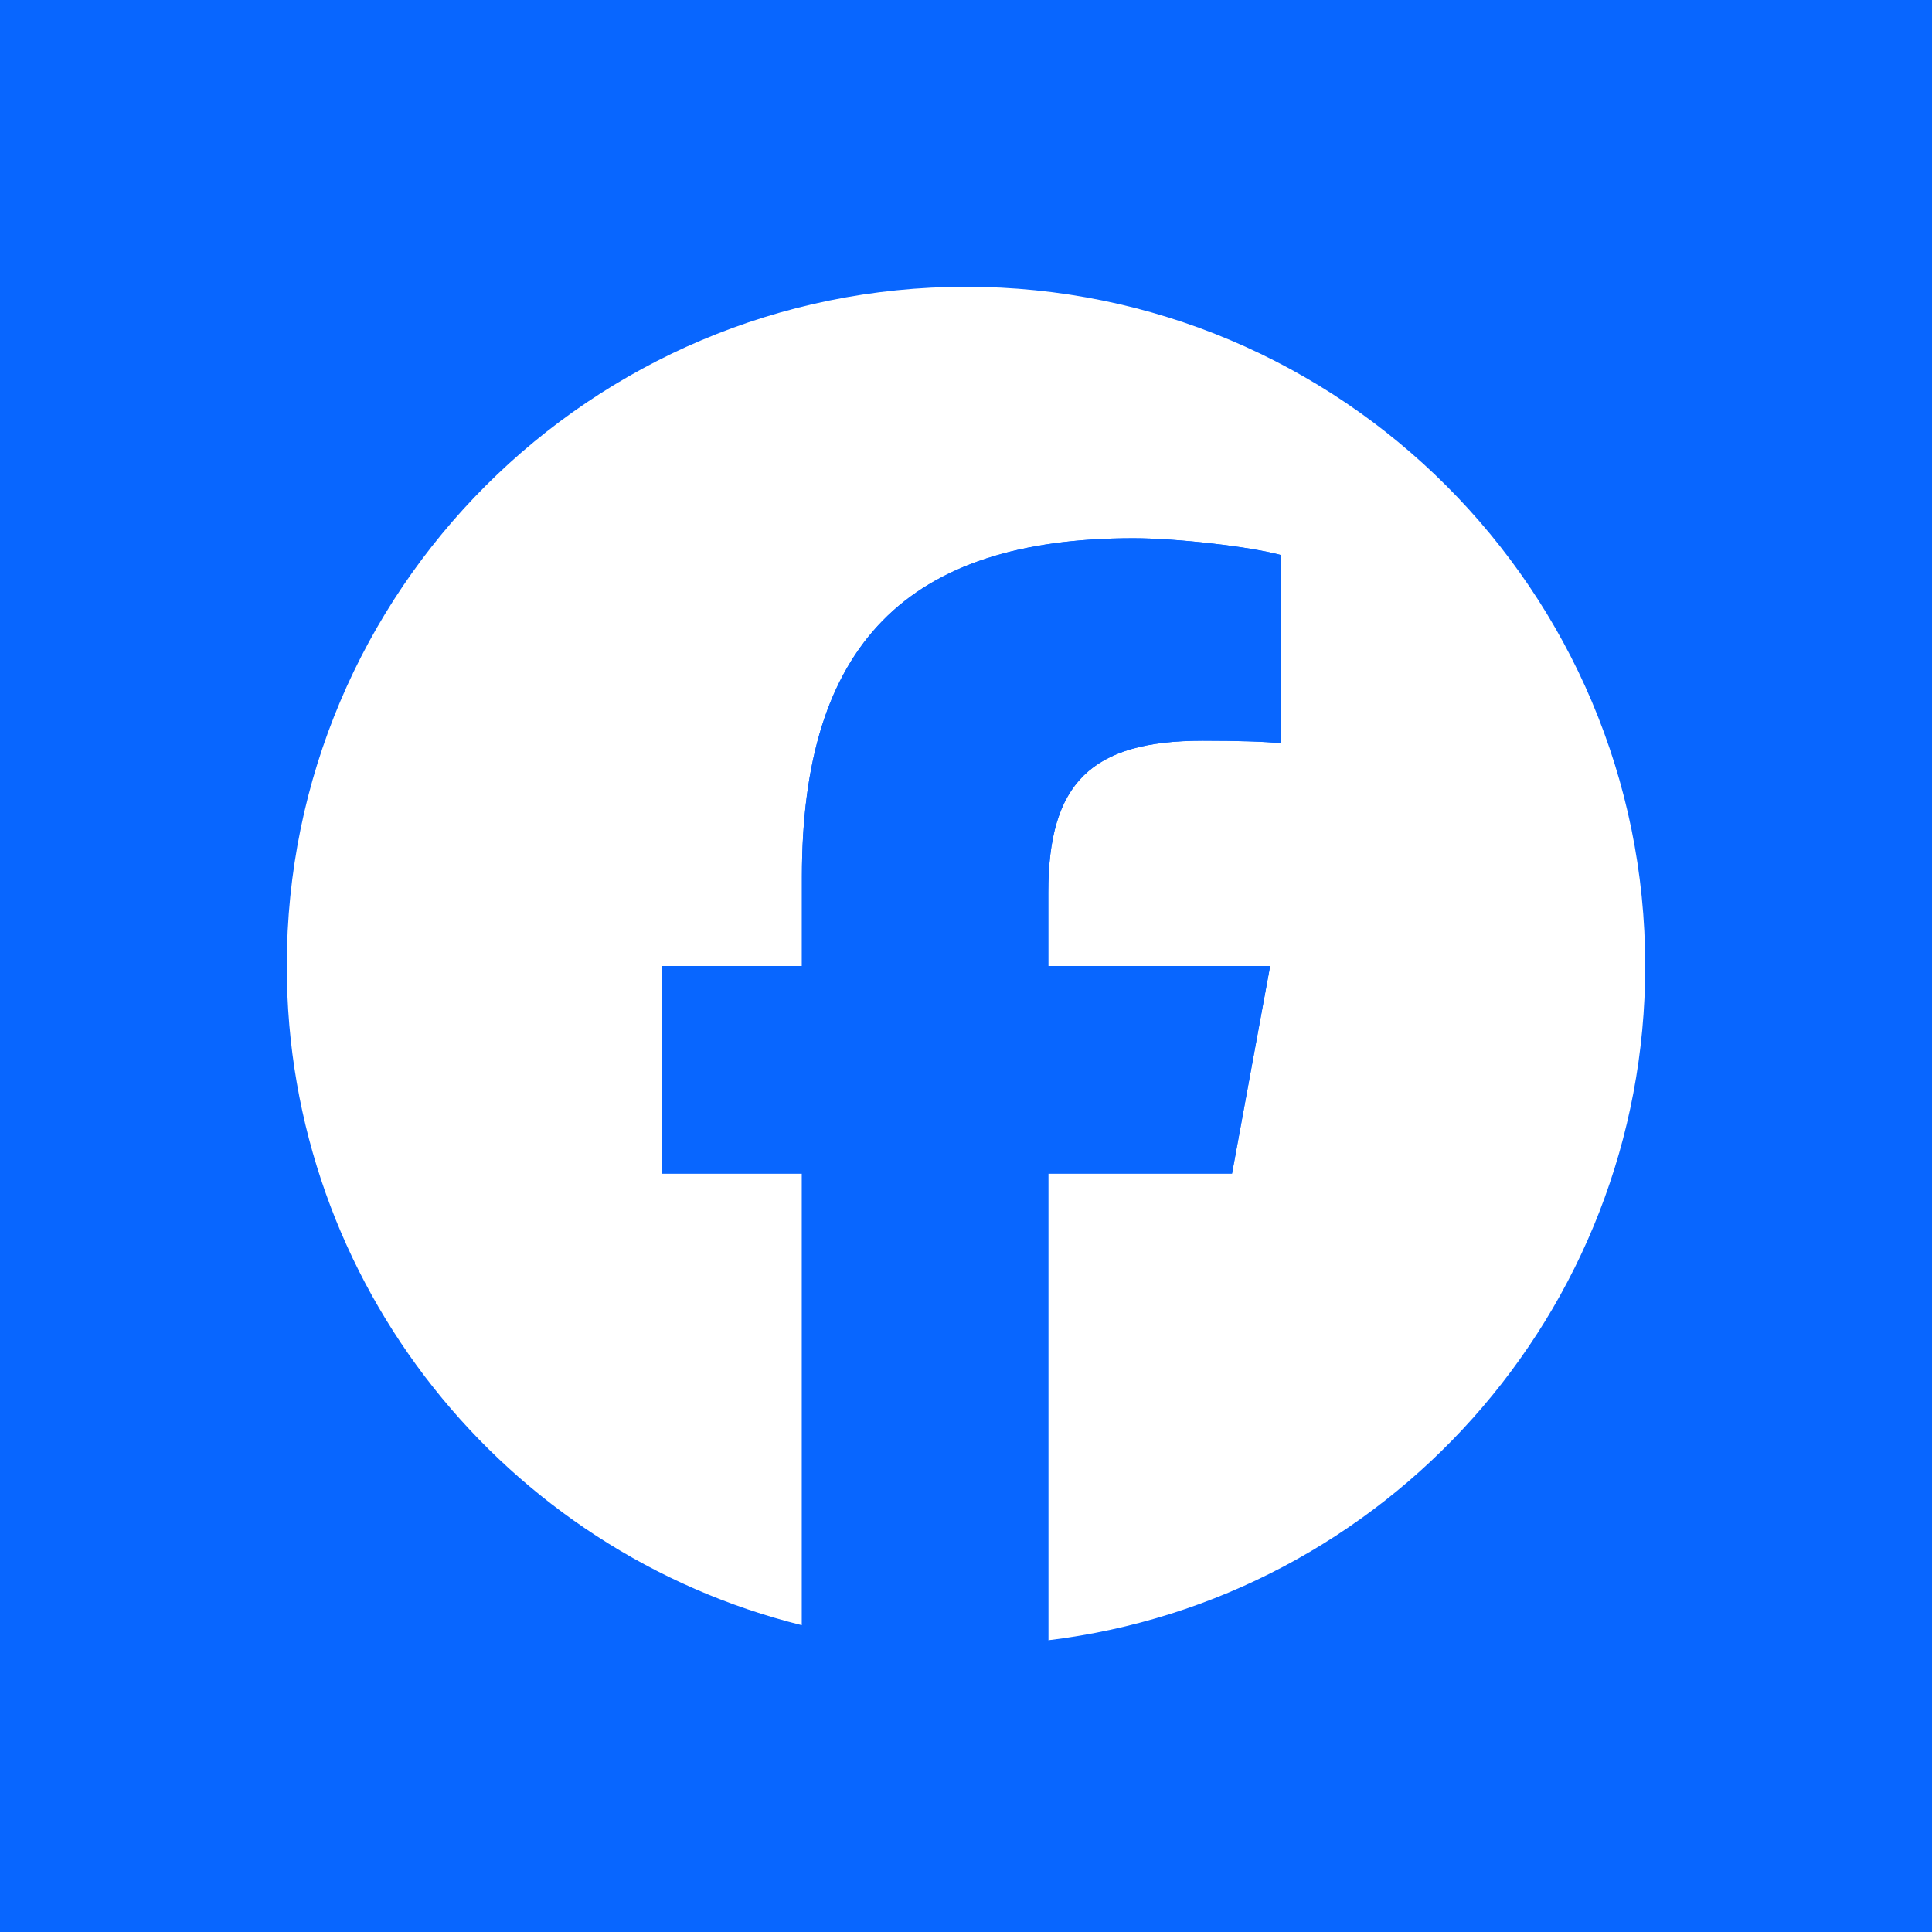
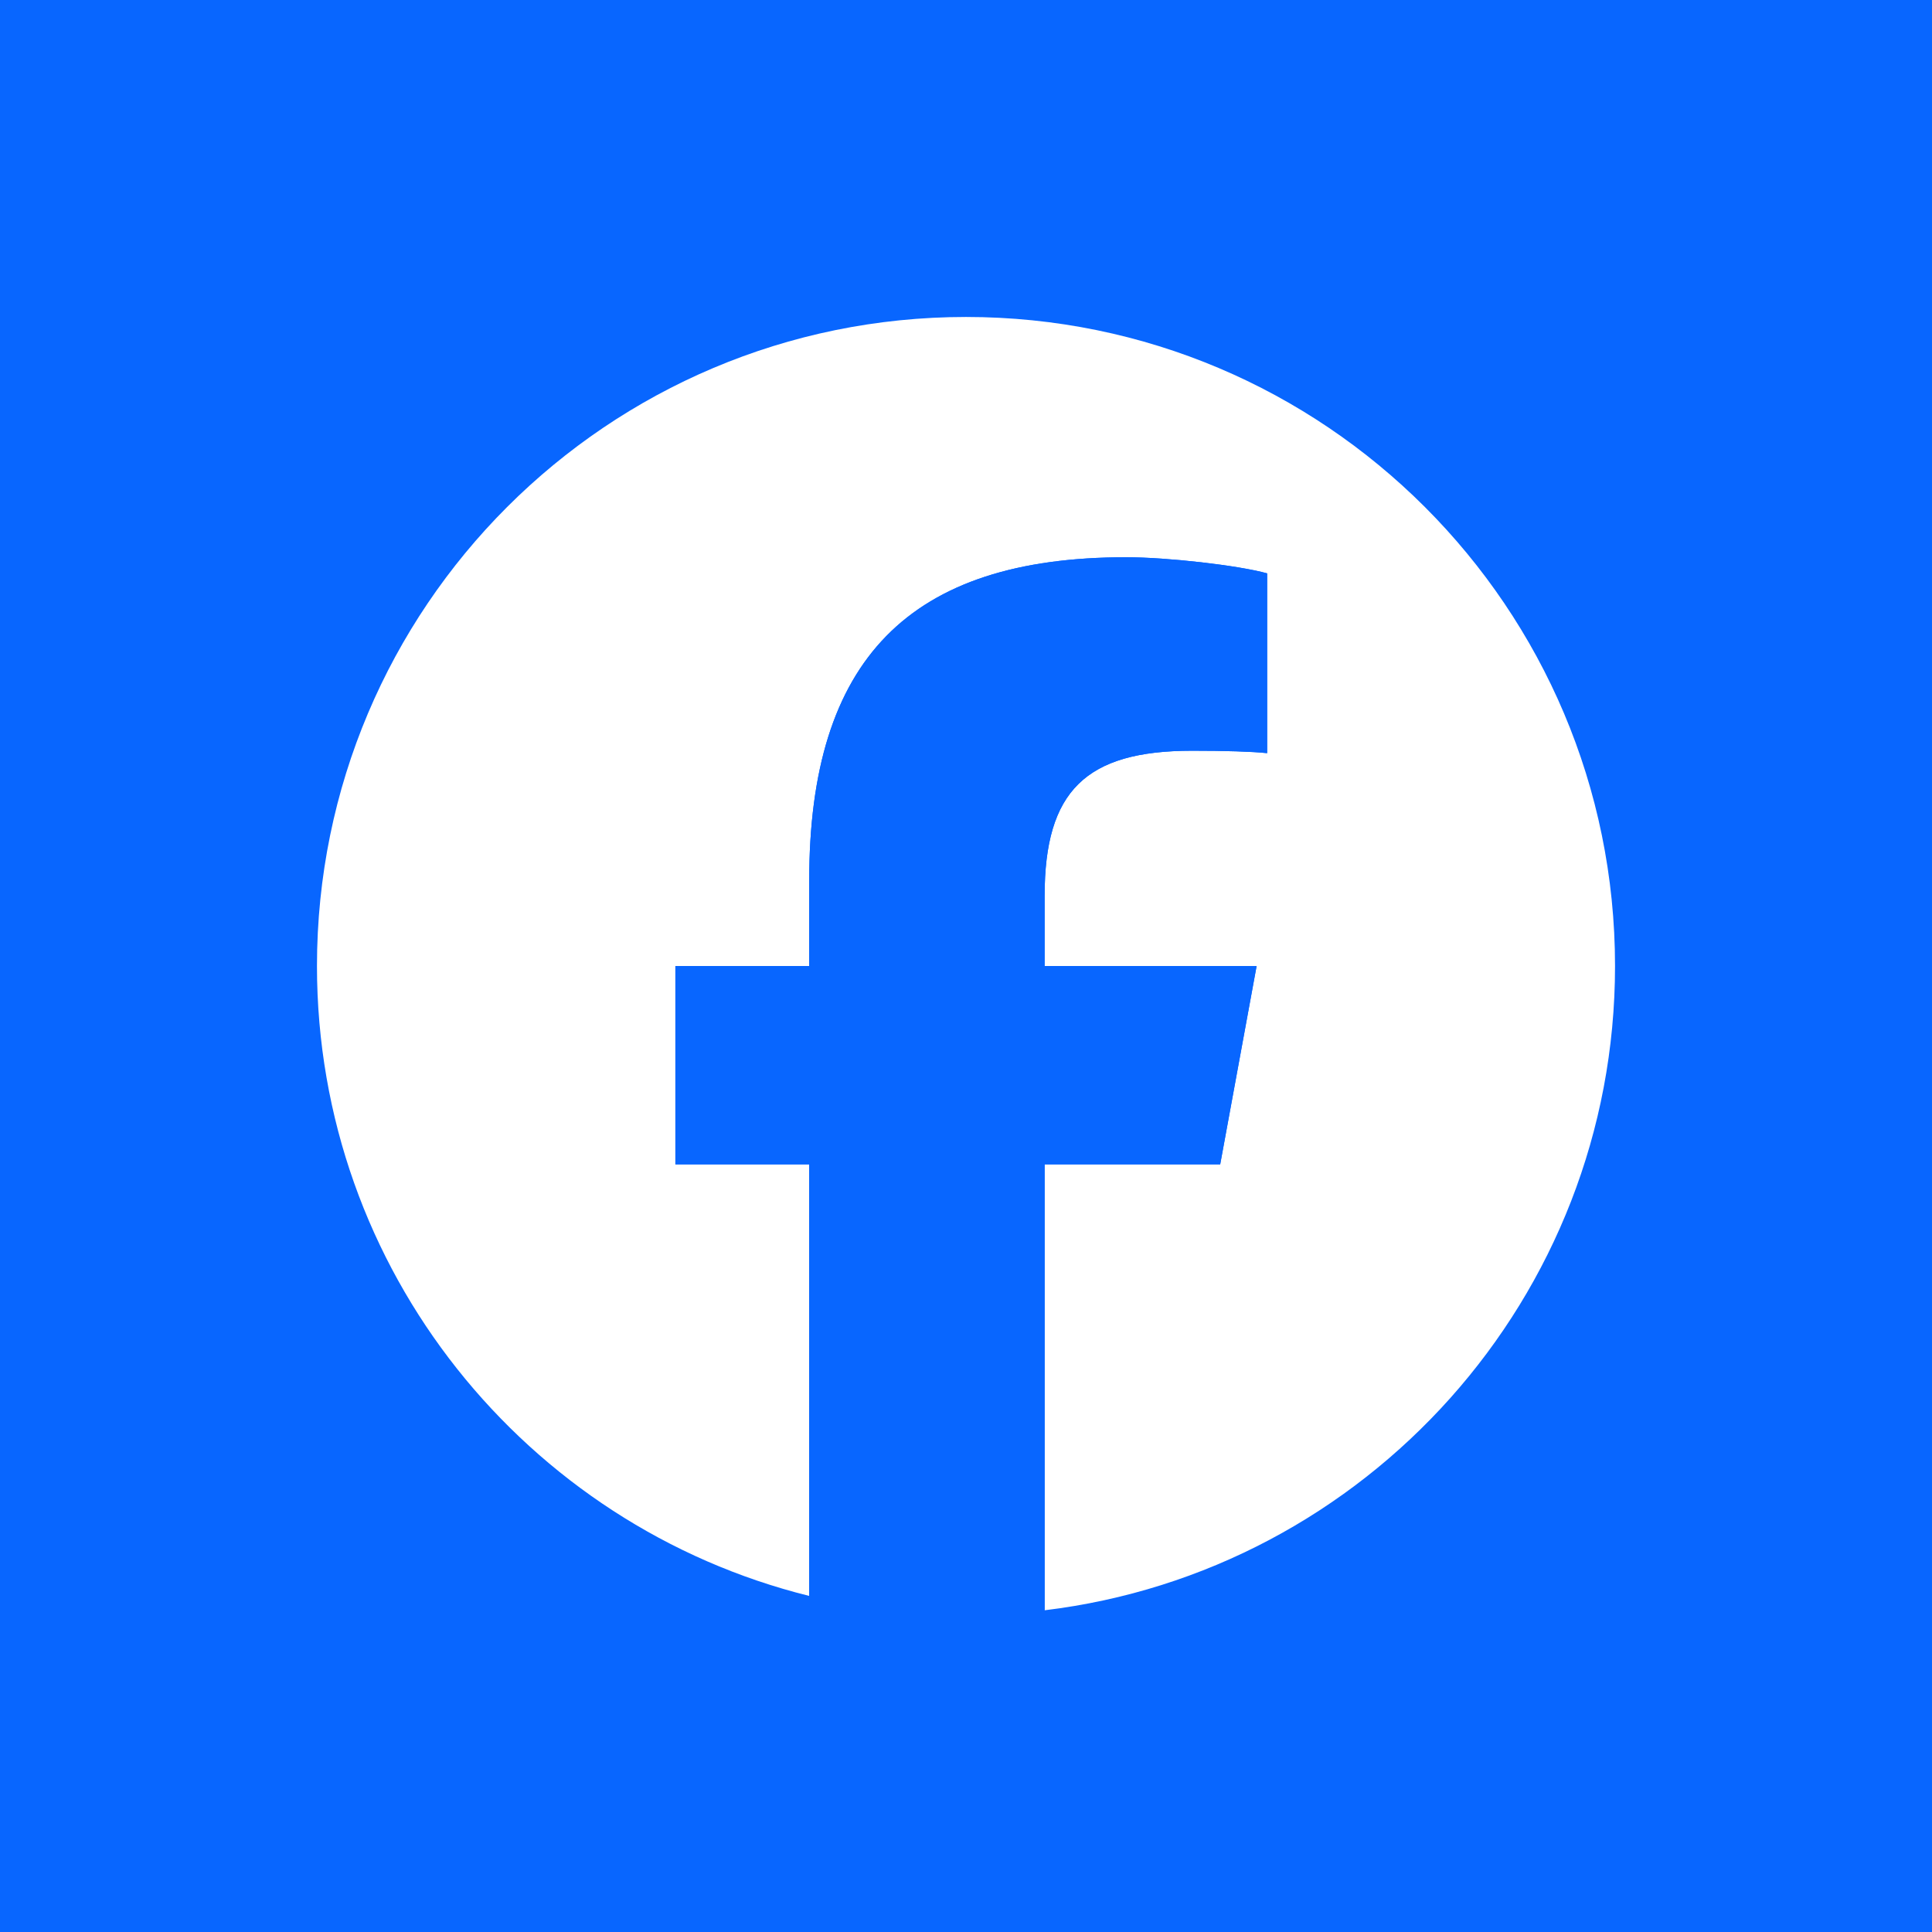
<svg xmlns="http://www.w3.org/2000/svg" xmlns:xlink="http://www.w3.org/1999/xlink" width="256px" height="256px" viewBox="0 0 256 256" version="1.1">
  <defs>
    <path d="M0,0 L256,0 L256,256 L0,256 Z" id="path-1" />
-     <polygon id="path-2" points="0 252 252 252 252 0 0 0" />
+     <polygon id="path-2" points="0 240.8 240.8 240.8 240.8 0 0 0" />
  </defs>
  <g id="facebook" stroke="none" fill="none" xlink:href="#path-1" fill-rule="evenodd">
    <use fill="#0866FF" xlink:href="#path-1" />
-     <g id="2023_Facebook_icon" transform="translate(38, 38)" stroke-width="1">
-       <g id="svg9" transform="translate(-36, -36)">
-         <g id="g17" transform="translate(126, 125.9999) scale(-1, 1) rotate(-180) translate(-126, -125.9999)translate(0, 0)">
+     <g id="2023_Facebook_icon" transform="translate(42, 42)" stroke-width="1">
+       <g id="svg9" transform="translate(-34.4, -34.4)">
+         <g id="g17" transform="translate(120.4, 120.3999) scale(-1, 1) rotate(-180) translate(-120.4, -120.3999)translate(0, 0)">
          <g id="g19" transform="translate(0, 0)">
            <mask id="mask-3" fill="white">
              <use xlink:href="#path-2" />
            </mask>
            <g id="path23" />
            <g id="g21" mask="url(#mask-3)">
-               <g transform="translate(36, 35.9998)">
-                 <g id="g27" transform="translate(0, 0.6593)">
-                   <path d="M180,89.341 C180,139.046 139.706,179.341 90,179.341 C40.294,179.341 0,139.046 0,89.341 C0,47.133 29.057,11.717 68.258,1.991 L68.258,61.838 L49.699,61.838 L49.699,89.341 L68.258,89.341 L68.258,101.192 C68.258,131.825 82.121,146.023 112.195,146.023 C117.897,146.023 127.736,144.905 131.76,143.787 L131.76,118.856 C129.636,119.079 125.947,119.191 121.363,119.191 C106.605,119.191 100.903,113.601 100.903,99.067 L100.903,89.341 L130.301,89.341 L125.25,61.838 L100.903,61.838 L100.903,0 C145.466,5.382 180,43.326 180,89.341" id="path29" fill="#FFFFFF" />
+               <g transform="translate(34.4, 34.3998)">
+                 <g id="g27" transform="translate(0, 0.63)">
+                   <path d="M172,85.37 C172,132.866 133.496,171.37 86,171.37 C38.504,171.37 0,132.866 0,85.37 C0,45.038 27.766,11.196 65.224,1.903 L65.224,59.09 L47.491,59.09 L47.491,85.37 L65.224,85.37 L65.224,96.694 C65.224,125.966 78.471,139.533 107.209,139.533 C112.657,139.533 122.058,138.465 125.904,137.397 L125.904,113.573 C123.874,113.787 120.349,113.894 115.969,113.894 C101.867,113.894 96.419,108.552 96.419,94.664 L96.419,85.37 L124.509,85.37 L119.684,59.09 L96.419,59.09 L96.419,0 C139.001,5.143 172,41.401 172,85.37" id="path29" fill="#FFFFFF" />
                </g>
-                 <g id="g31" transform="translate(49.6993, 0)">
-                   <path d="M75.551,62.497 L80.601,90 L51.204,90 L51.204,99.727 C51.204,114.261 56.906,119.85 71.663,119.85 C76.247,119.85 79.937,119.739 82.061,119.515 L82.061,144.446 C78.036,145.564 68.198,146.683 62.496,146.683 C32.422,146.683 18.559,132.484 18.559,101.851 L18.559,90 L0,90 L0,62.497 L18.559,62.497 L18.559,2.65 C25.522,0.923 32.803,0 40.301,0 C43.992,0 47.629,0.228 51.204,0.659 L51.204,62.497 L75.551,62.497 Z" id="path33" fill="#0866FF" />
+                 <g id="g31" transform="translate(47.4904, 0)">
+                   <path d="M72.193,59.72 L77.019,86 L48.928,86 L48.928,95.294 C48.928,109.182 54.377,114.524 68.478,114.524 C72.859,114.524 76.384,114.417 78.414,114.203 L78.414,138.026 C74.568,139.095 65.167,140.163 59.718,140.163 C30.981,140.163 17.734,126.596 17.734,97.324 L17.734,86 L0,86 L0,59.72 L17.734,59.72 L17.734,2.533 C24.388,0.882 31.345,0 38.509,0 C42.037,0 45.513,0.217 48.928,0.63 L48.928,59.72 L72.193,59.72 Z" id="path33" fill="#0866FF" />
                </g>
              </g>
            </g>
          </g>
        </g>
      </g>
    </g>
  </g>
</svg>
